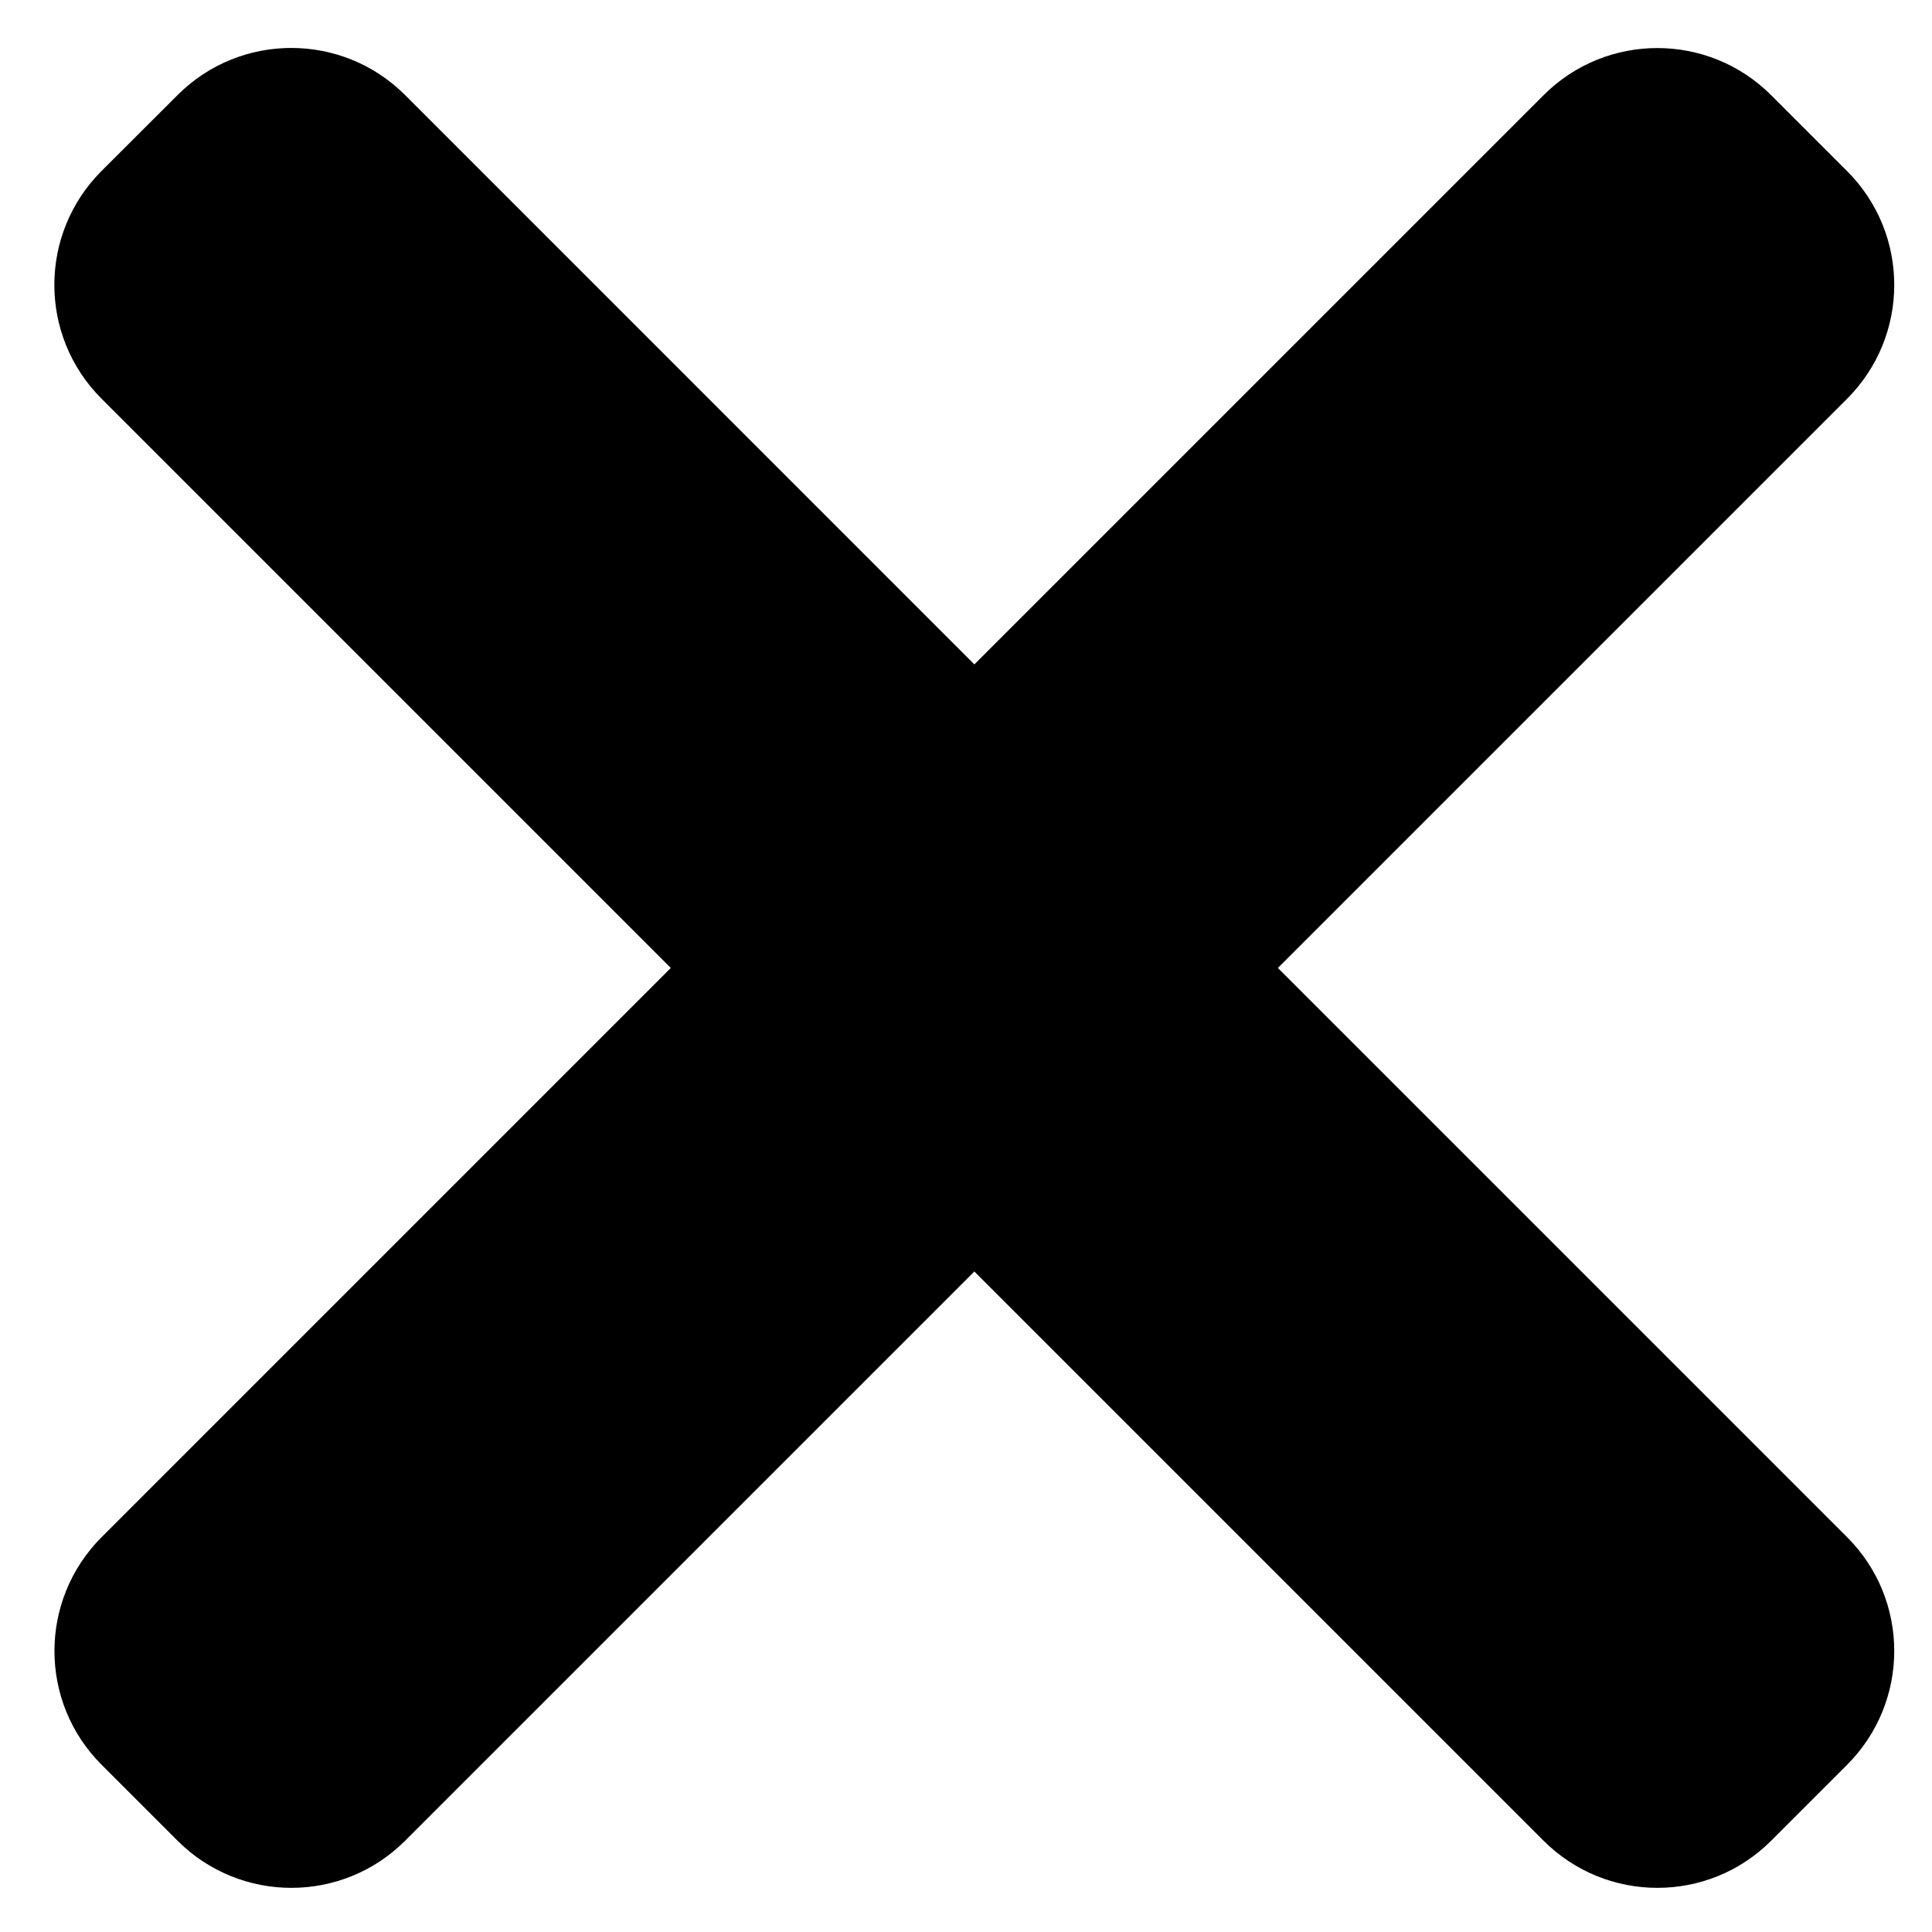
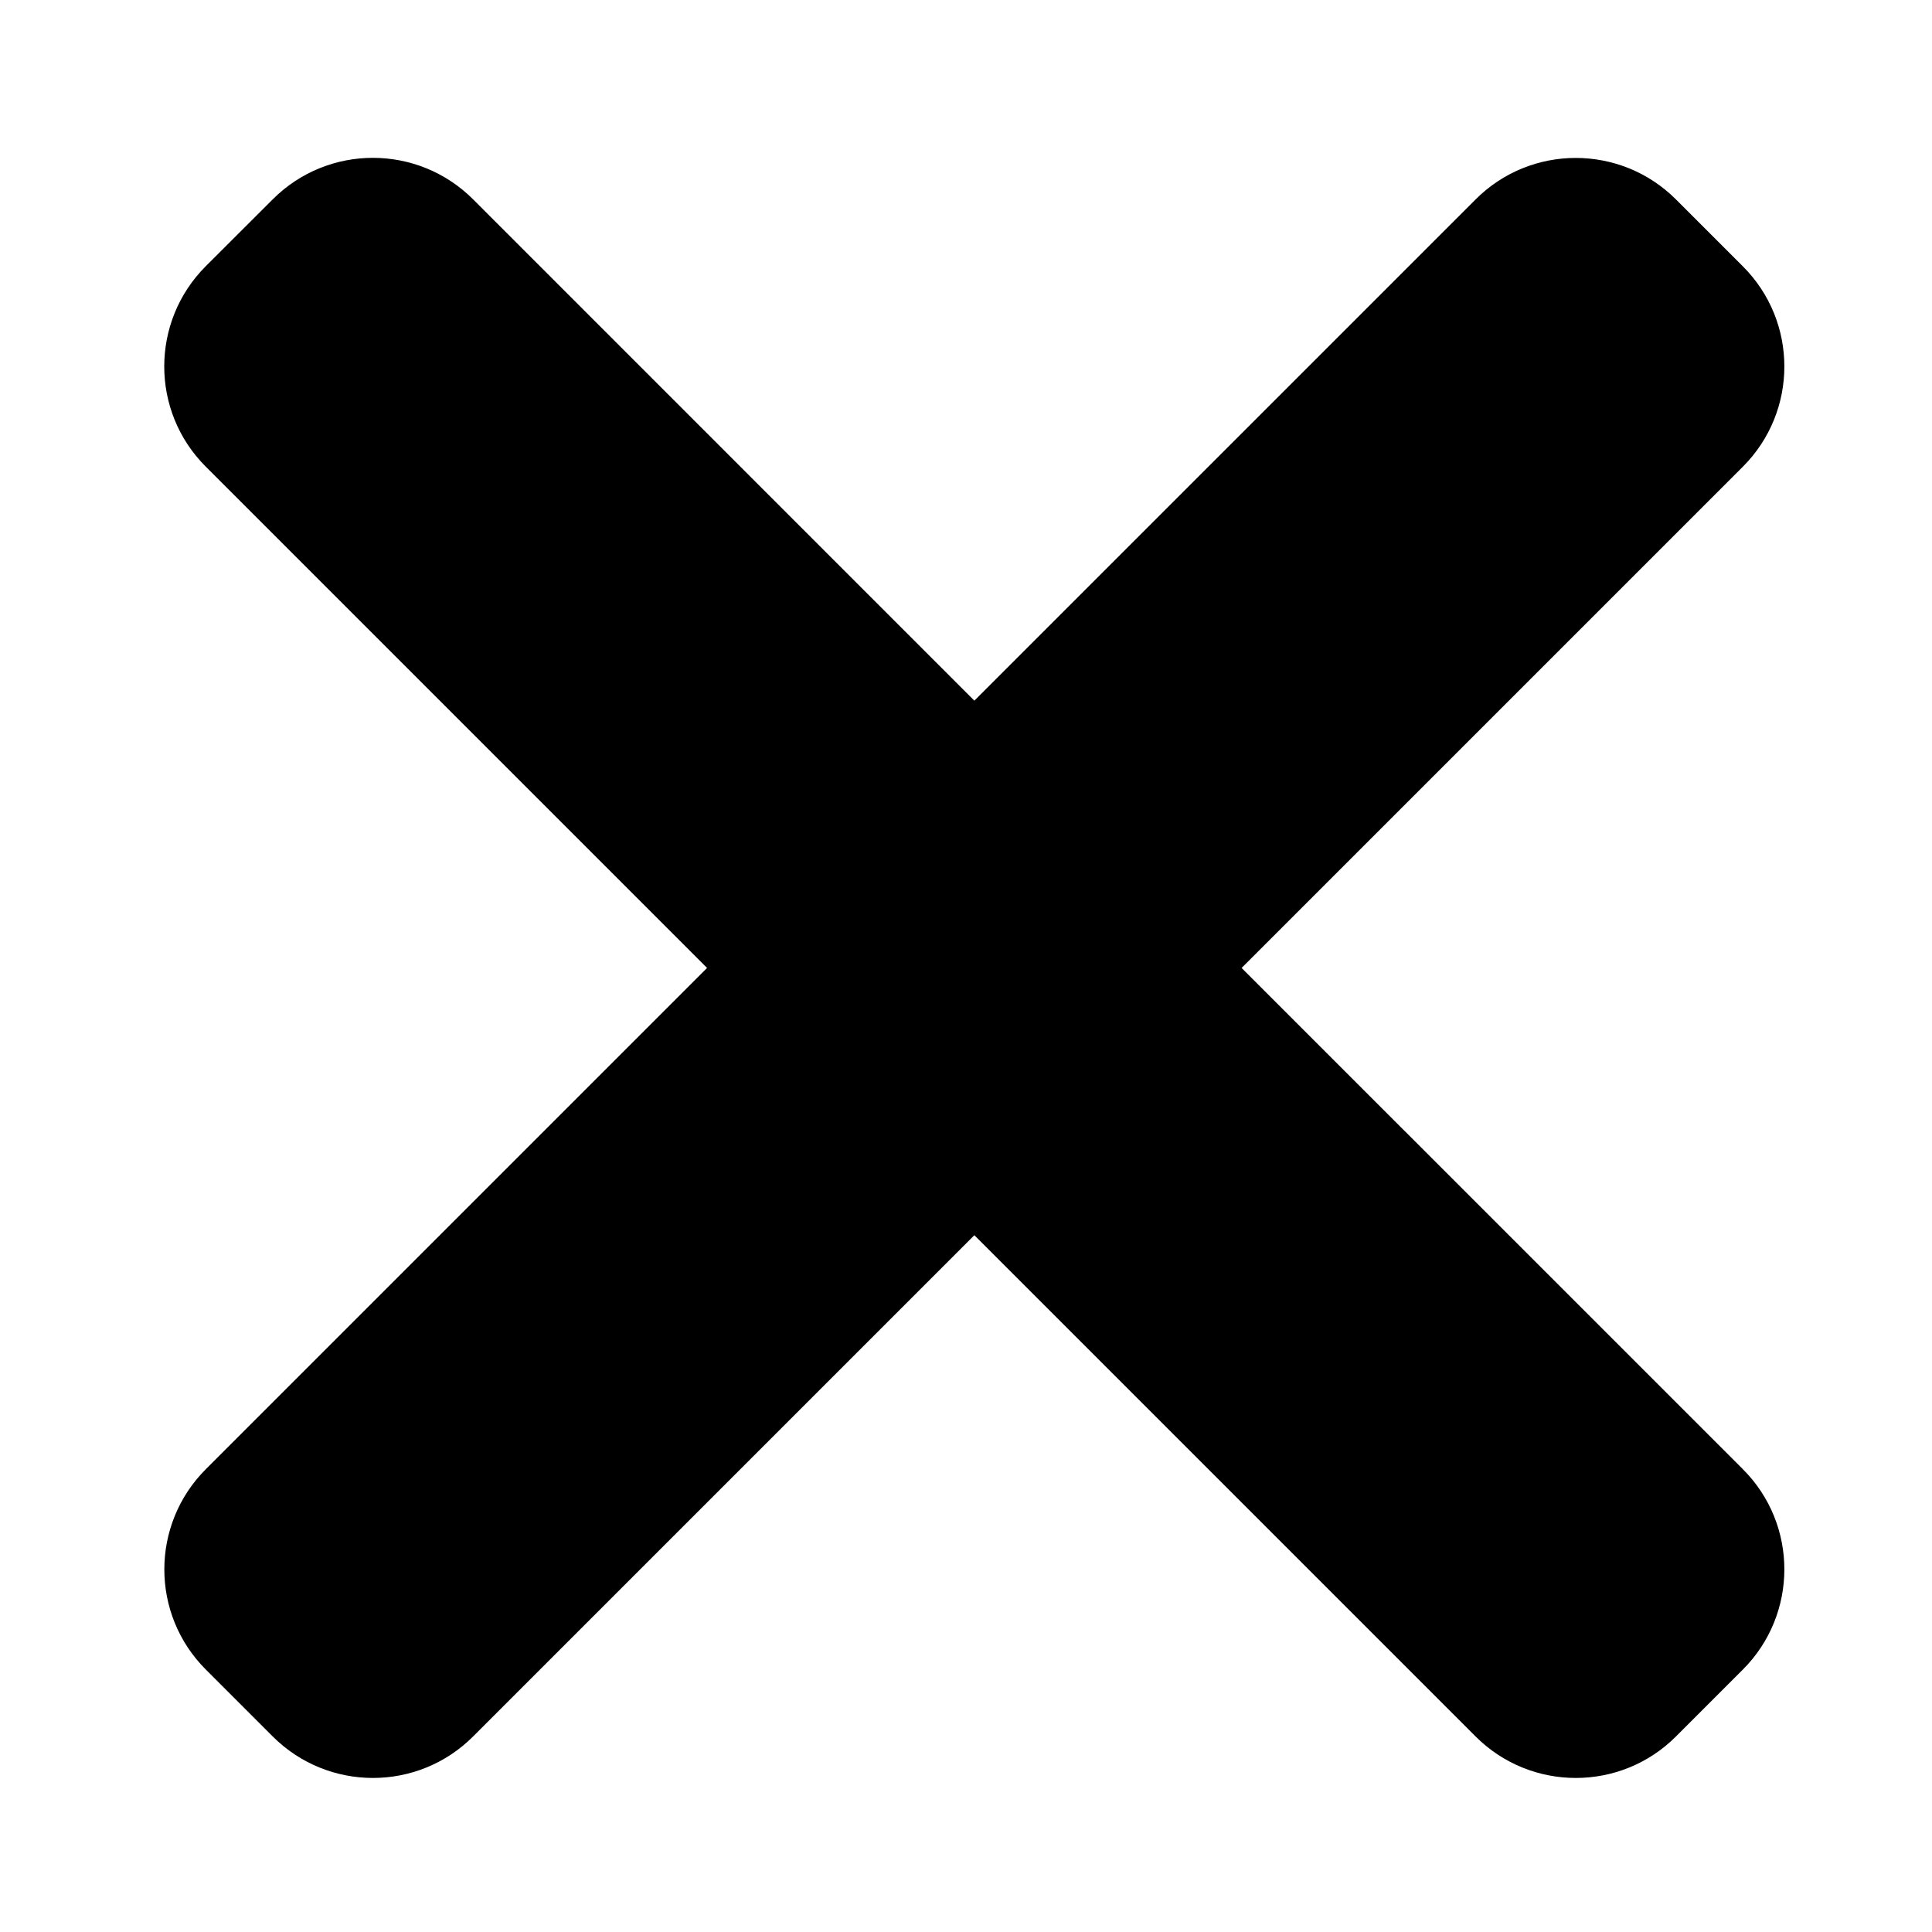
<svg xmlns="http://www.w3.org/2000/svg" version="1.1" id="Capa_1" x="0px" y="0px" viewBox="0 0 512 512" style="enable-background:new 0 0 512 512;" xml:space="preserve">
  <defs id="defs53" />
  <g id="g20">
</g>
  <g id="g22">
</g>
  <g id="g24">
</g>
  <g id="g26">
</g>
  <g id="g28">
</g>
  <g id="g30">
</g>
  <g id="g32">
</g>
  <g id="g34">
</g>
  <g id="g36">
</g>
  <g id="g38">
</g>
  <g id="g40">
</g>
  <g id="g42">
</g>
  <g id="g44">
</g>
  <g id="g46">
</g>
  <g id="g48">
</g>
-   <path d="M 338.652,256.519 489.496,105.675 c 16.667,-16.667 16.667,-43.687 0,-60.328 L 469.387,25.238 c -16.672,-16.672 -43.693,-16.672 -60.333,0 L 258.215,176.076 107.371,25.207 c -16.667,-16.667 -43.687,-16.667 -60.328,0 l -20.141,20.109 c -16.667,16.672 -16.667,43.693 0,60.333 L 177.772,256.519 26.934,407.358 c -16.672,16.672 -16.672,43.693 0,60.333 l 20.109,20.109 c 16.667,16.667 43.688,16.667 60.328,0 L 258.215,336.957 409.053,487.8 c 16.672,16.667 43.693,16.667 60.333,0 l 20.109,-20.109 c 16.667,-16.672 16.667,-43.693 0,-60.333 z m 0,0" id="path2" style="stroke-width:1.333" />
+   <path d="M 329.042,256.517 461.866,123.693 c 14.676,-14.676 14.676,-38.469 0,-53.121 L 444.159,52.865 c -14.68,-14.68 -38.473,-14.68 -53.126,0 L 258.213,185.684 125.389,52.837 c -14.676,-14.676 -38.469,-14.676 -53.121,0 L 54.533,70.544 c -14.676,14.68 -14.676,38.473 0,53.126 L 187.38,256.517 54.56,389.337 c -14.68,14.68 -14.68,38.473 0,53.126 l 17.707,17.707 c 14.676,14.676 38.469,14.676 53.121,0 L 258.213,327.346 391.033,460.17 c 14.68,14.676 38.473,14.676 53.126,0 l 17.707,-17.707 c 14.676,-14.68 14.676,-38.473 0,-53.126 z m 0,0" id="path2" style="stroke-width:1.174" />
</svg>
